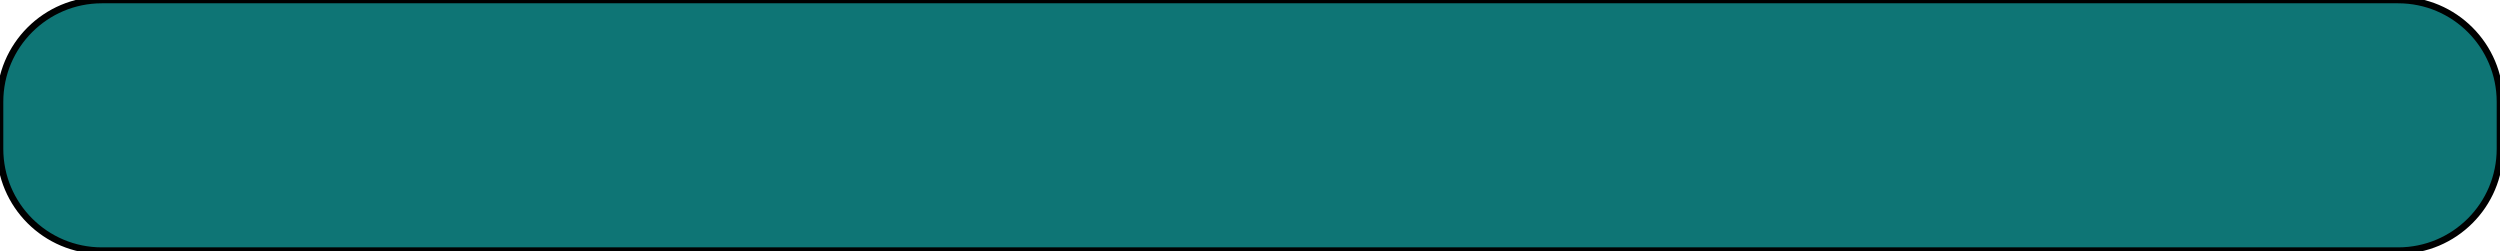
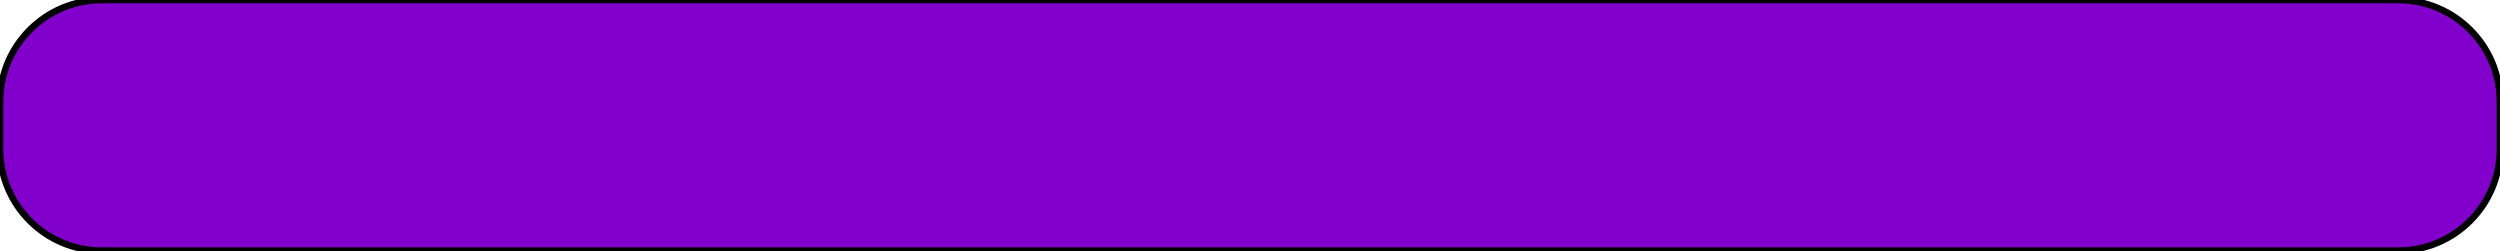
<svg xmlns="http://www.w3.org/2000/svg" viewBox="0.5 0.5 379 38">
  <defs>
-     <style>.cls-1{fill:#0e7575;stroke:#000;stroke-miterlimit:10;}</style>
+     <style>.cls-1{fill:#8100cc;stroke:#000;stroke-miterlimit:10;}</style>
  </defs>
  <g id="Layer_2" data-name="Layer 2">
    <g id="terminal">
      <rect class="cls-1" x="0.5" y="0.5" width="379" height="38" rx="15.44" />
    </g>
  </g>
</svg>
